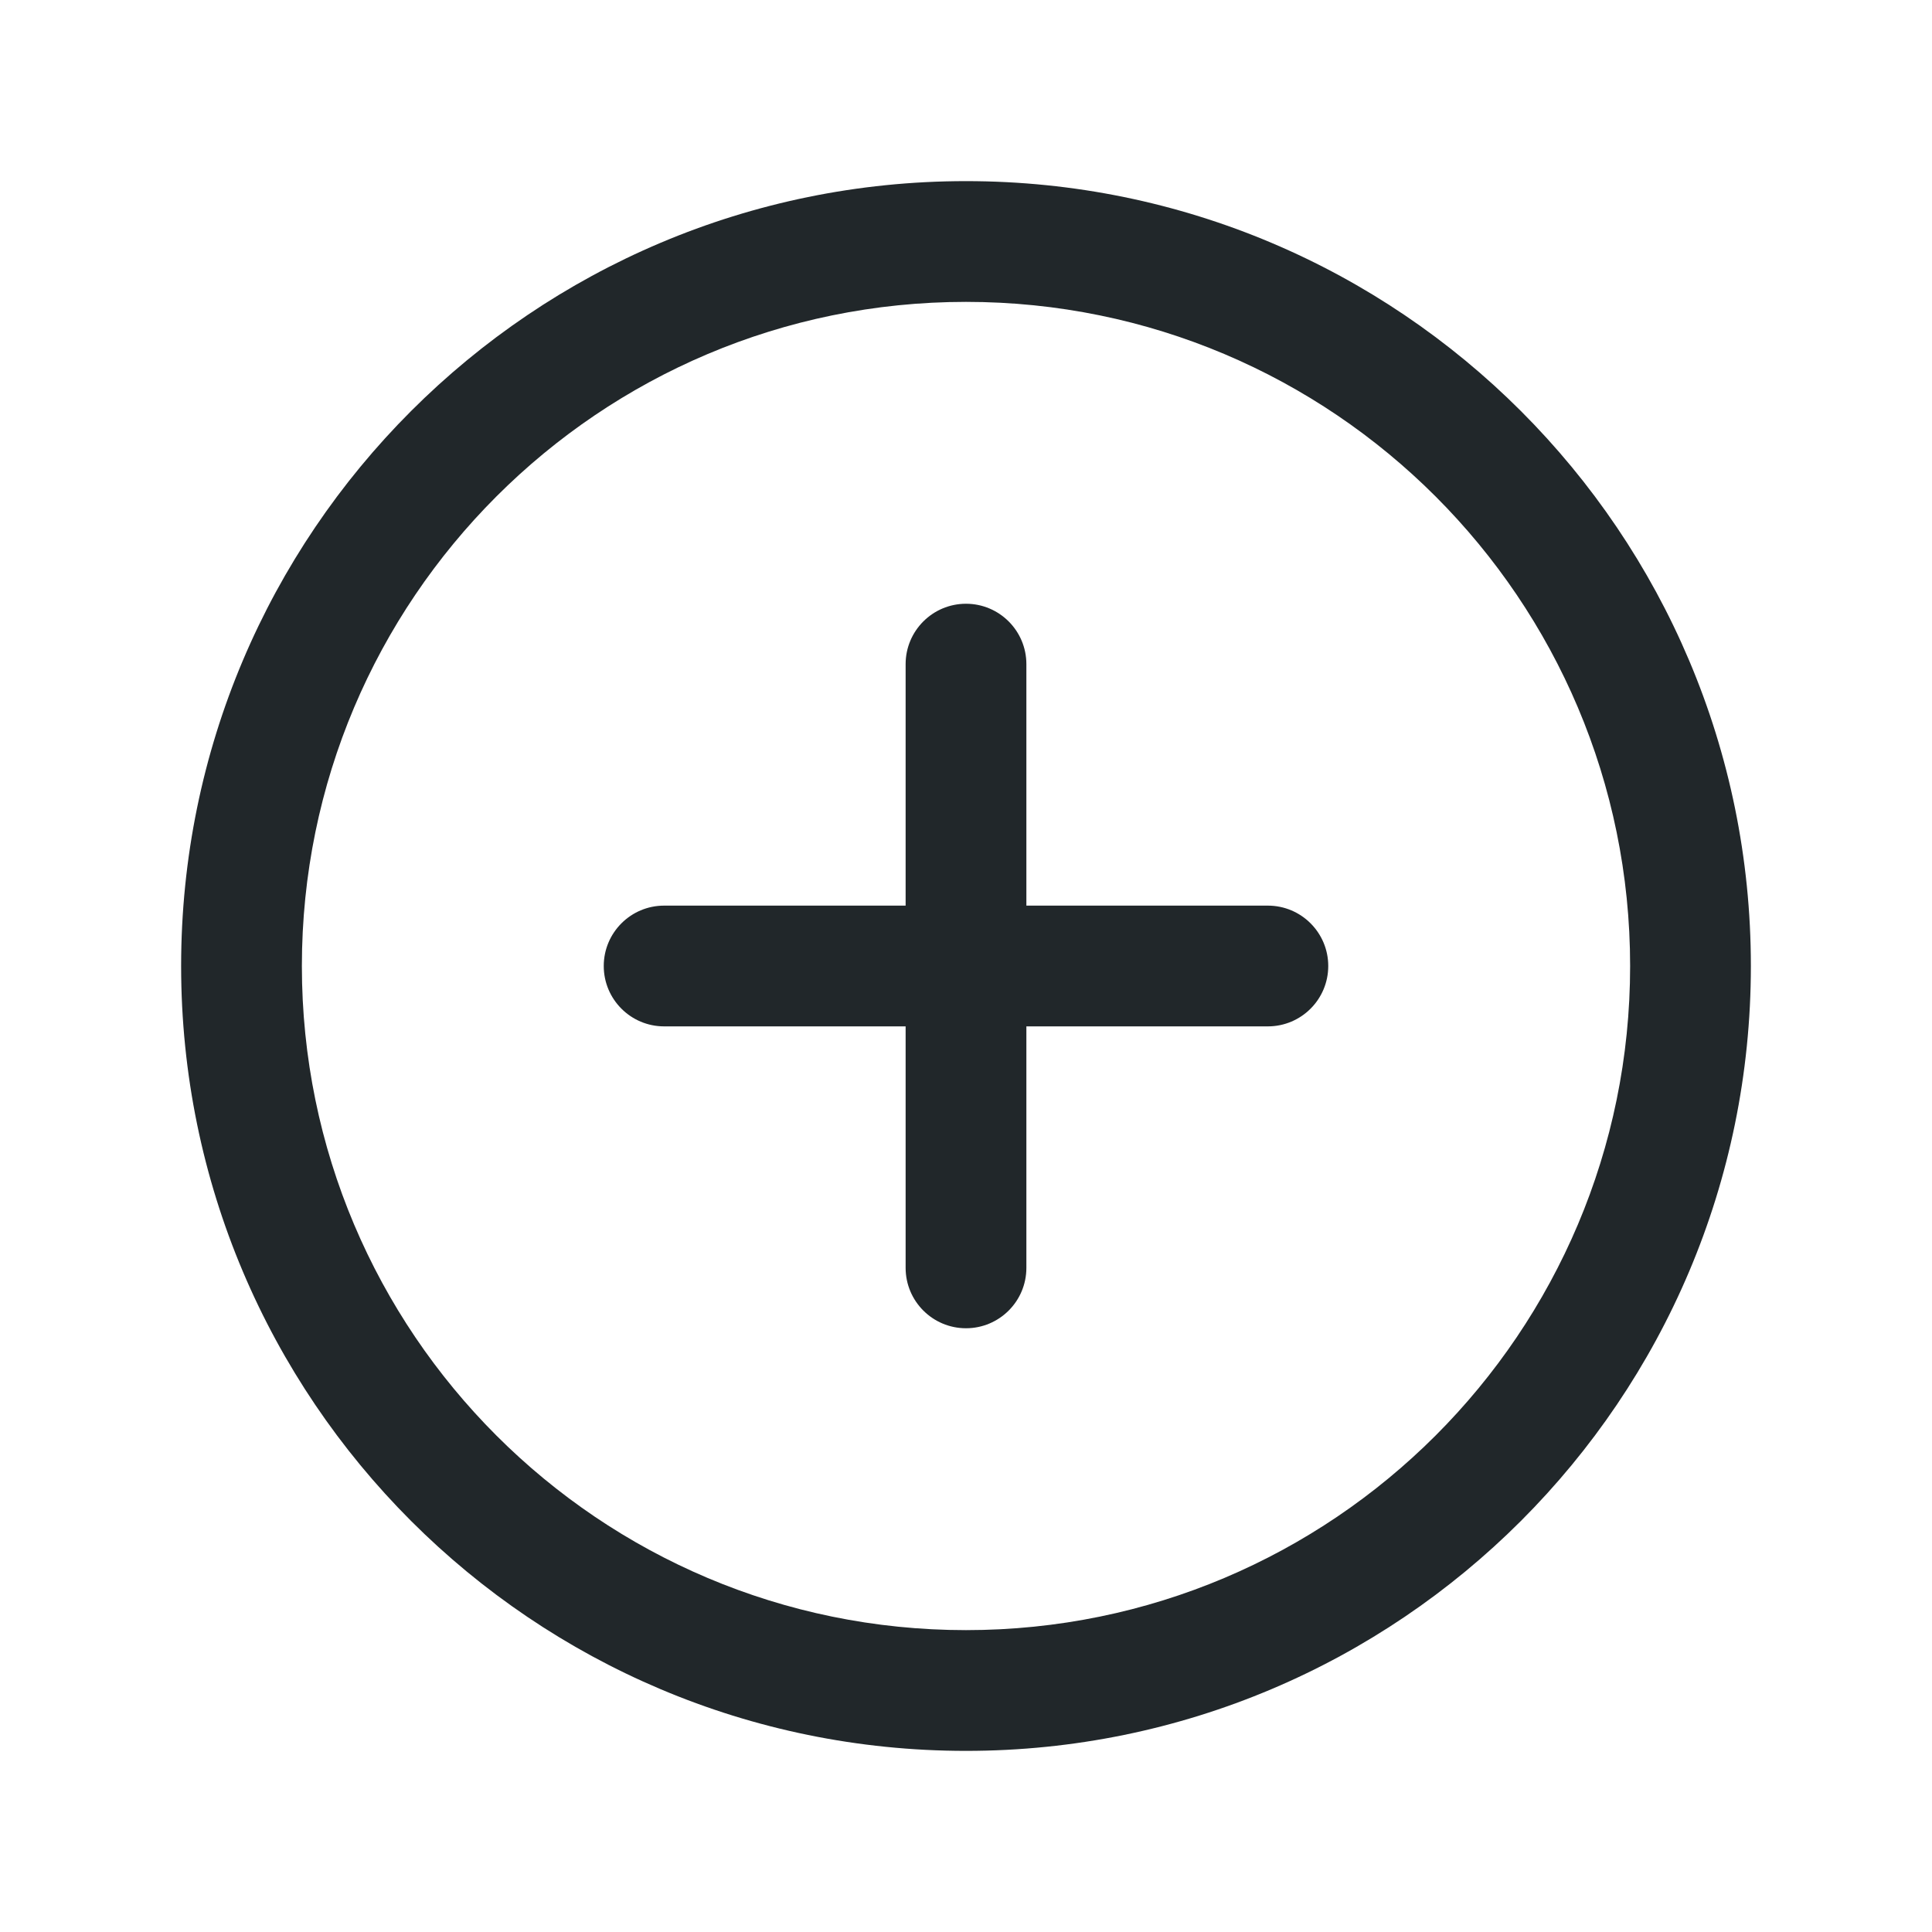
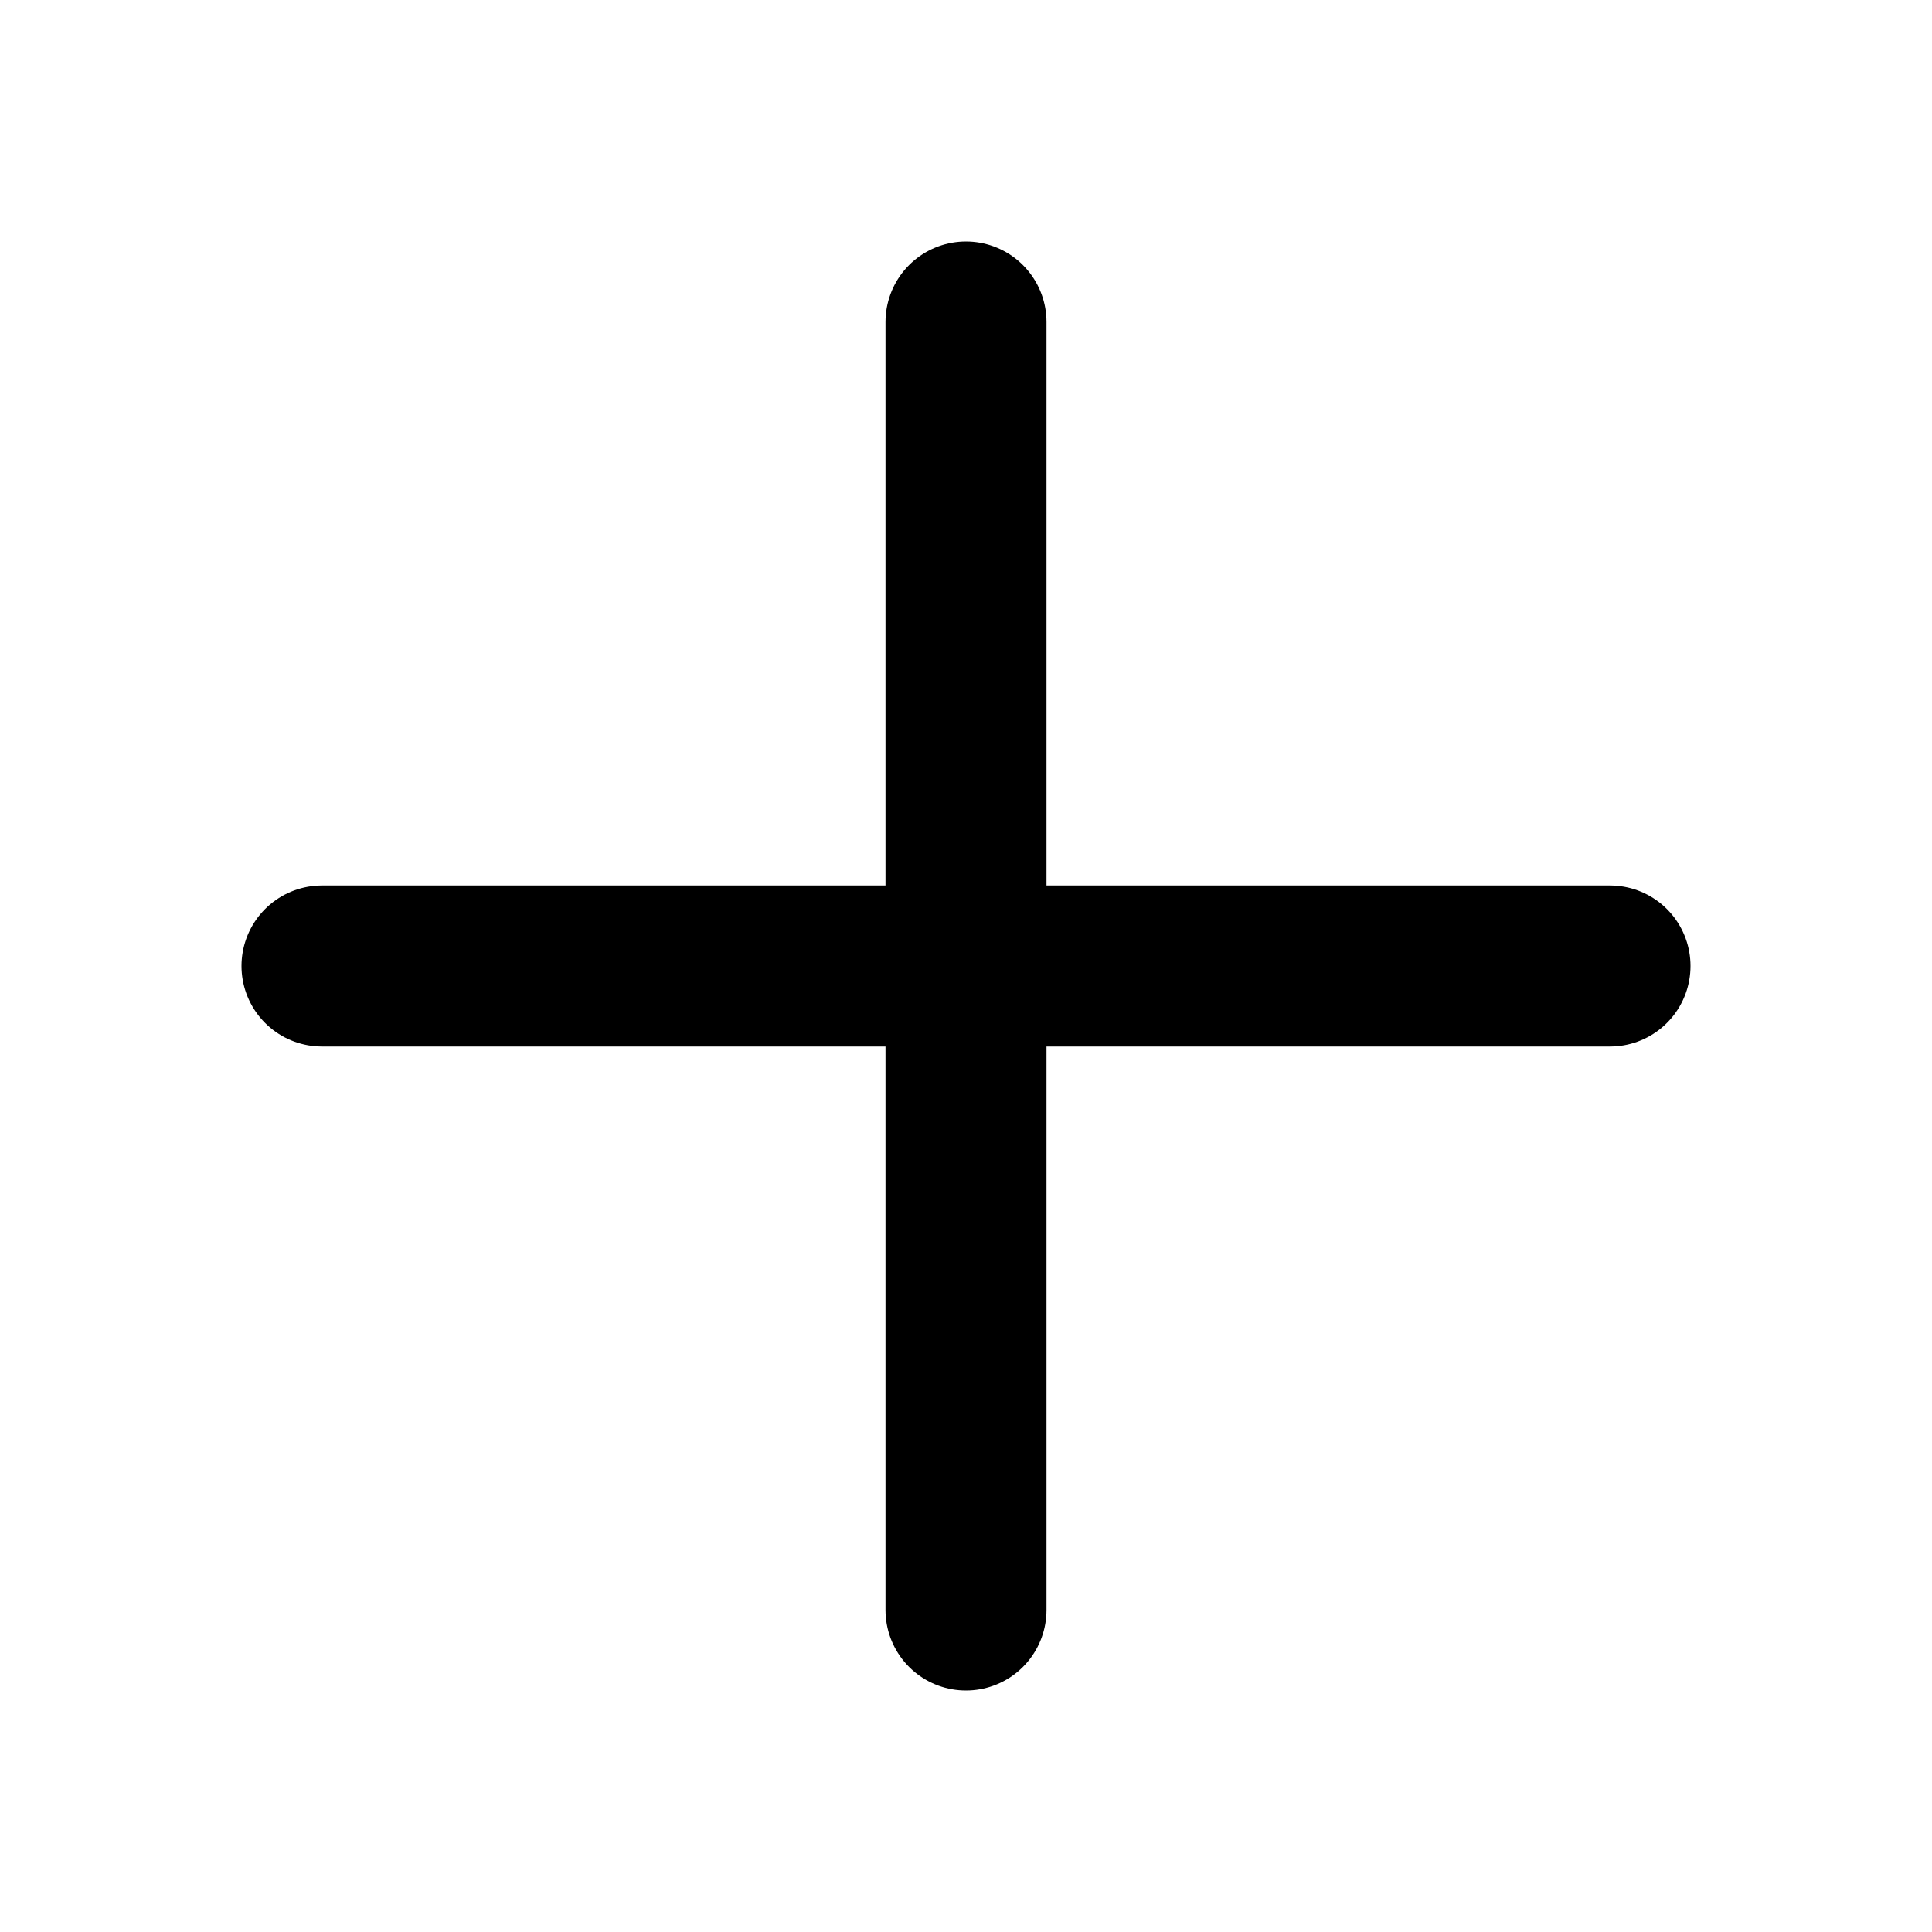
- <svg xmlns="http://www.w3.org/2000/svg" width="24" height="24" viewBox="0 0 24 24" fill="none">
-   <path fill-rule="evenodd" clip-rule="evenodd" d="M2.25 12C2.25 6.617 6.617 2.25 12 2.25C17.383 2.25 21.75 6.617 21.75 12C21.75 17.383 17.383 21.75 12 21.75C6.617 21.75 2.25 17.383 2.25 12ZM12 3.75C7.445 3.75 3.75 7.445 3.75 12C3.75 16.555 7.445 20.25 12 20.25C16.555 20.25 20.25 16.555 20.25 12C20.25 7.445 16.555 3.75 12 3.75Z" fill="#21272A" />
-   <path fill-rule="evenodd" clip-rule="evenodd" d="M12 7.5C12.414 7.5 12.75 7.836 12.75 8.25V15.75C12.75 16.164 12.414 16.5 12 16.5C11.586 16.5 11.25 16.164 11.25 15.75V8.25C11.25 7.836 11.586 7.5 12 7.5Z" fill="#21272A" />
-   <path fill-rule="evenodd" clip-rule="evenodd" d="M7.5 12C7.5 11.586 7.836 11.25 8.25 11.25H15.75C16.164 11.25 16.5 11.586 16.5 12C16.5 12.414 16.164 12.75 15.75 12.75H8.25C7.836 12.75 7.5 12.414 7.5 12Z" fill="#21272A" />
+ <svg xmlns="http://www.w3.org/2000/svg" width="100%" height="100%" viewBox="0 0 24 24" fill="none">
+   <path d="M12 4V20M20 12L4 12" stroke="#000" stroke-width="2" stroke-linecap="round" stroke-linejoin="round" />
</svg>
